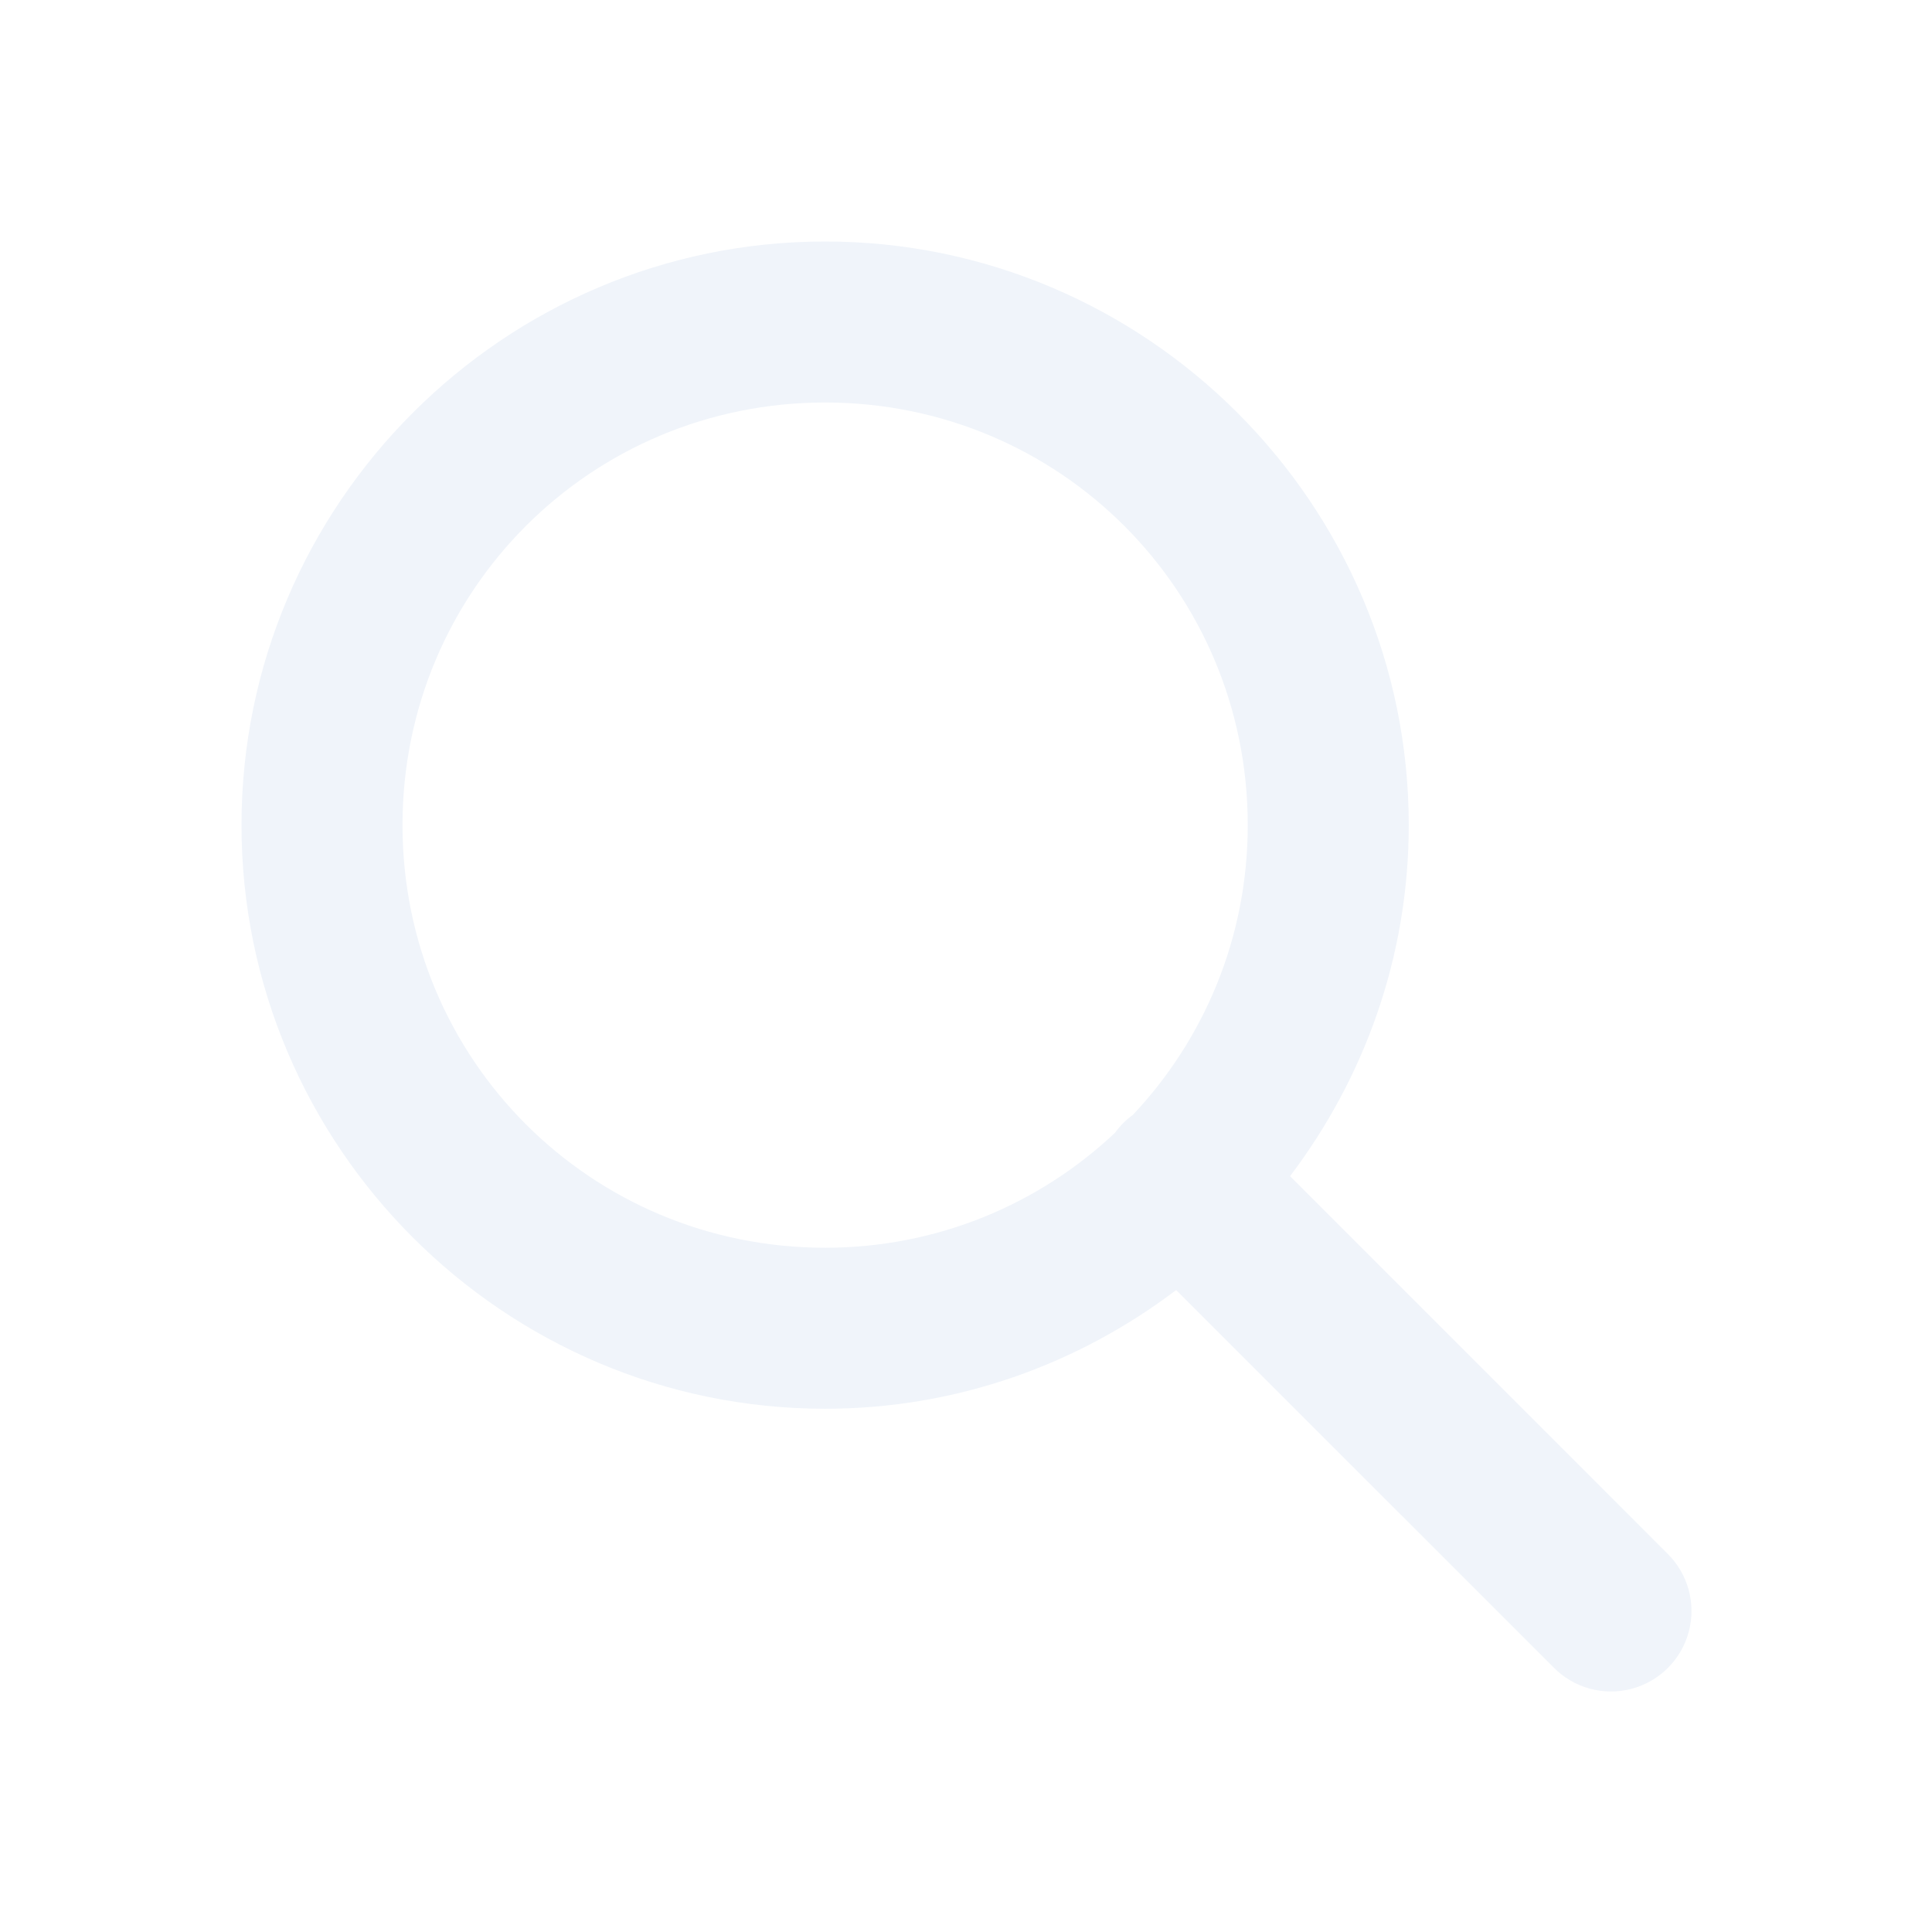
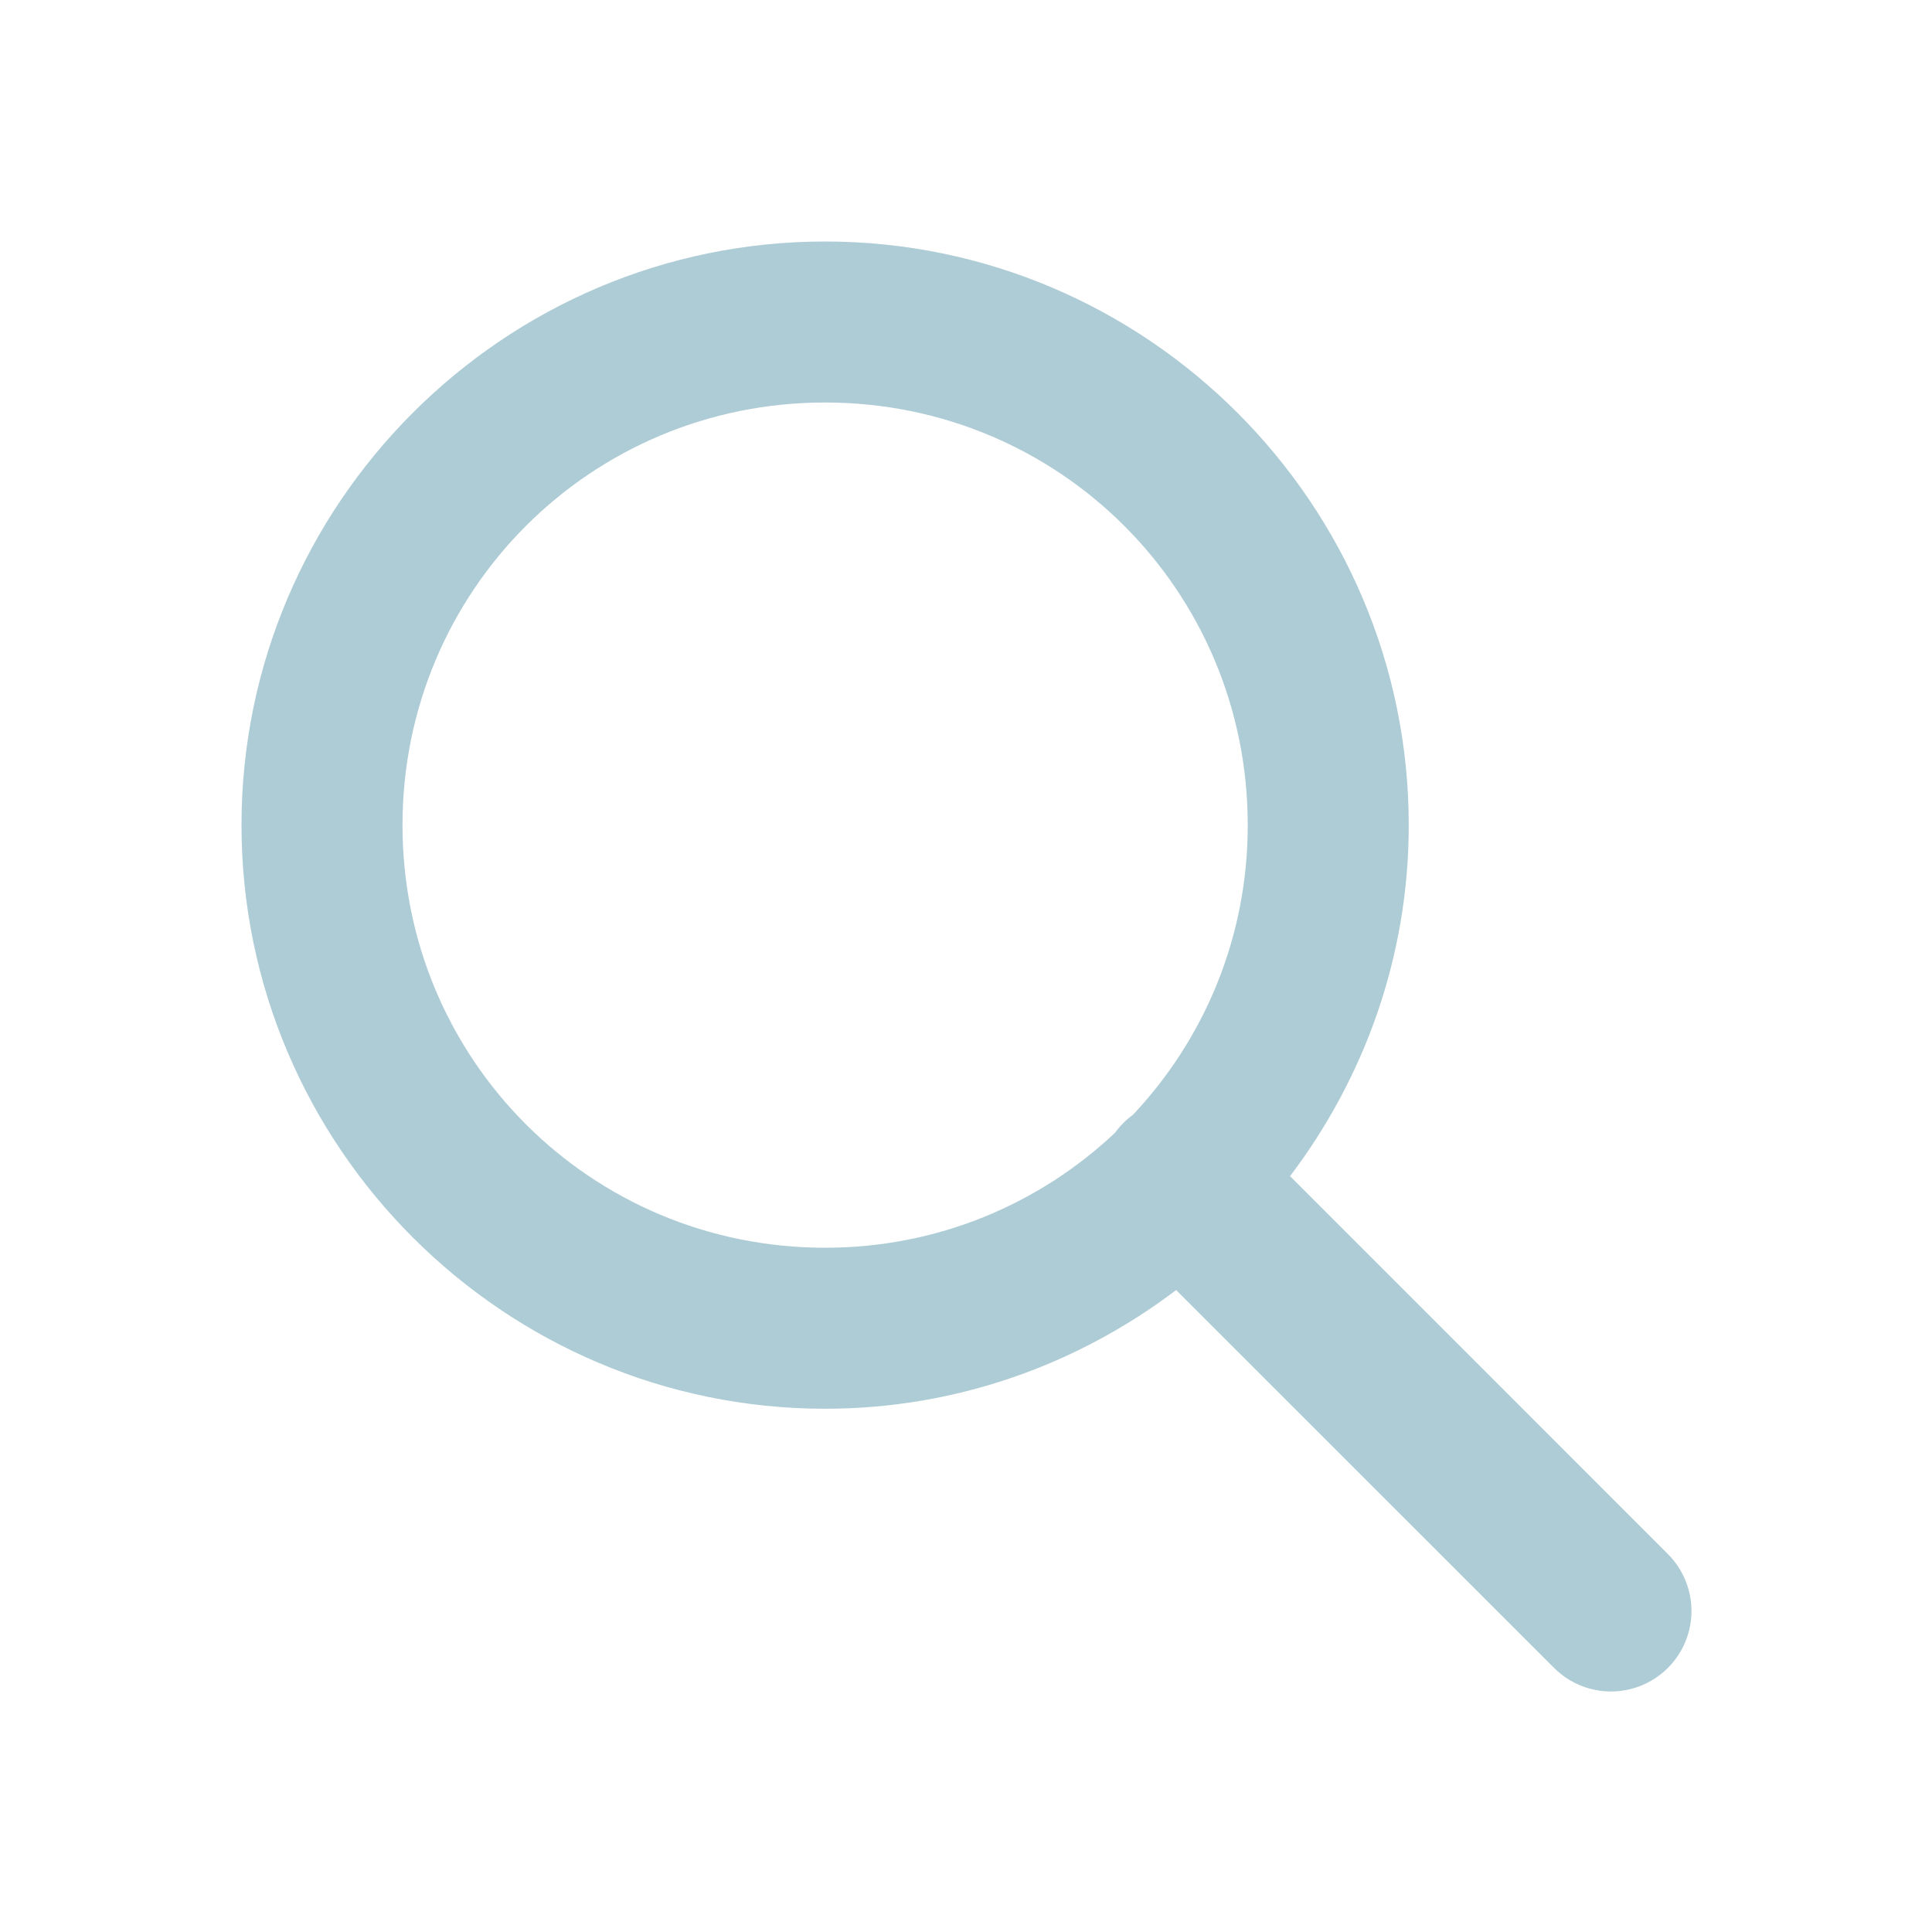
- <svg xmlns="http://www.w3.org/2000/svg" fill="#F0F4FA" viewBox="0 0 48 48" width="24px" height="24px">
+ <svg xmlns="http://www.w3.org/2000/svg" fill="#aeccd6" viewBox="0 0 48 48" width="24px" height="24px">
  <path d="M 20.5 6 C 12.516 6 6 12.516 6 20.5 C 6 28.484 12.516 35 20.5 35 C 23.773 35 26.789 33.893 29.221 32.051 L 38.586 41.414 A 2 2 0 1 0 41.414 38.586 L 32.051 29.221 C 33.893 26.789 35 23.773 35 20.5 C 35 12.516 28.484 6 20.5 6 z M 20.5 10 C 26.323 10 31 14.677 31 20.5 C 31 23.296 29.914 25.821 28.148 27.697 A 2 2 0 0 0 27.701 28.145 C 25.824 29.912 23.298 31 20.5 31 C 14.677 31 10 26.323 10 20.5 C 10 14.677 14.677 10 20.5 10 z" />
</svg>
